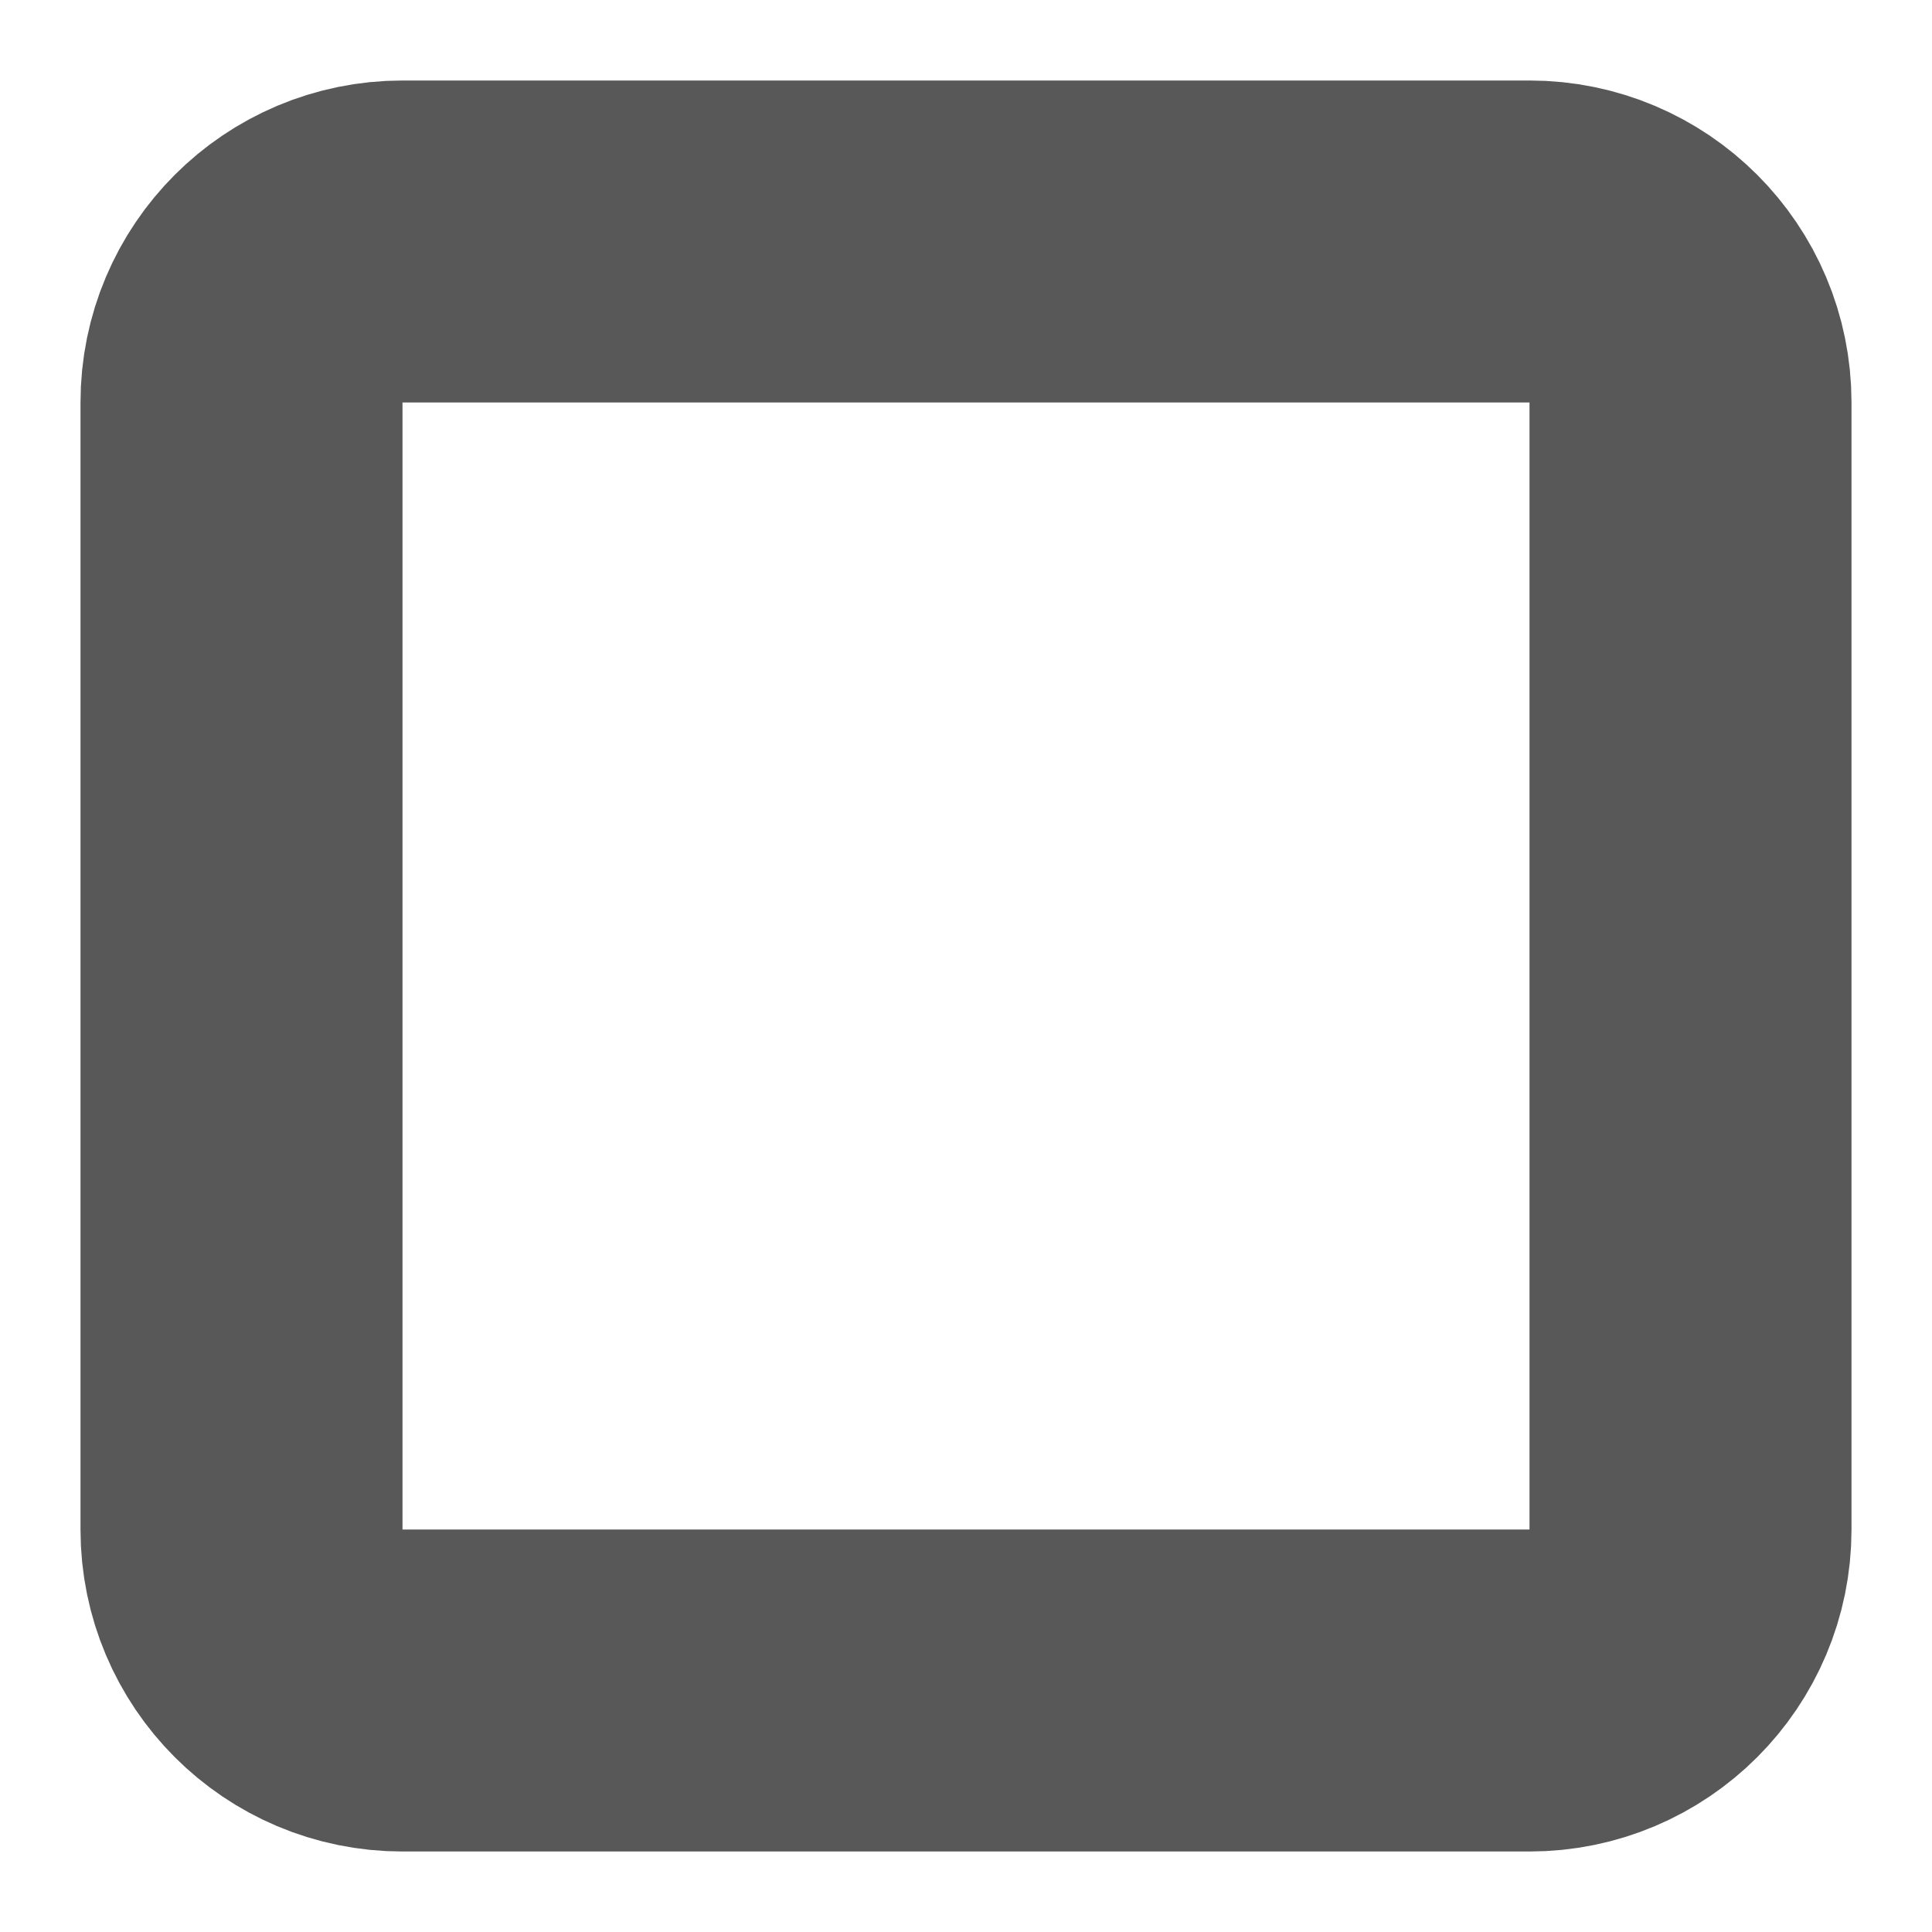
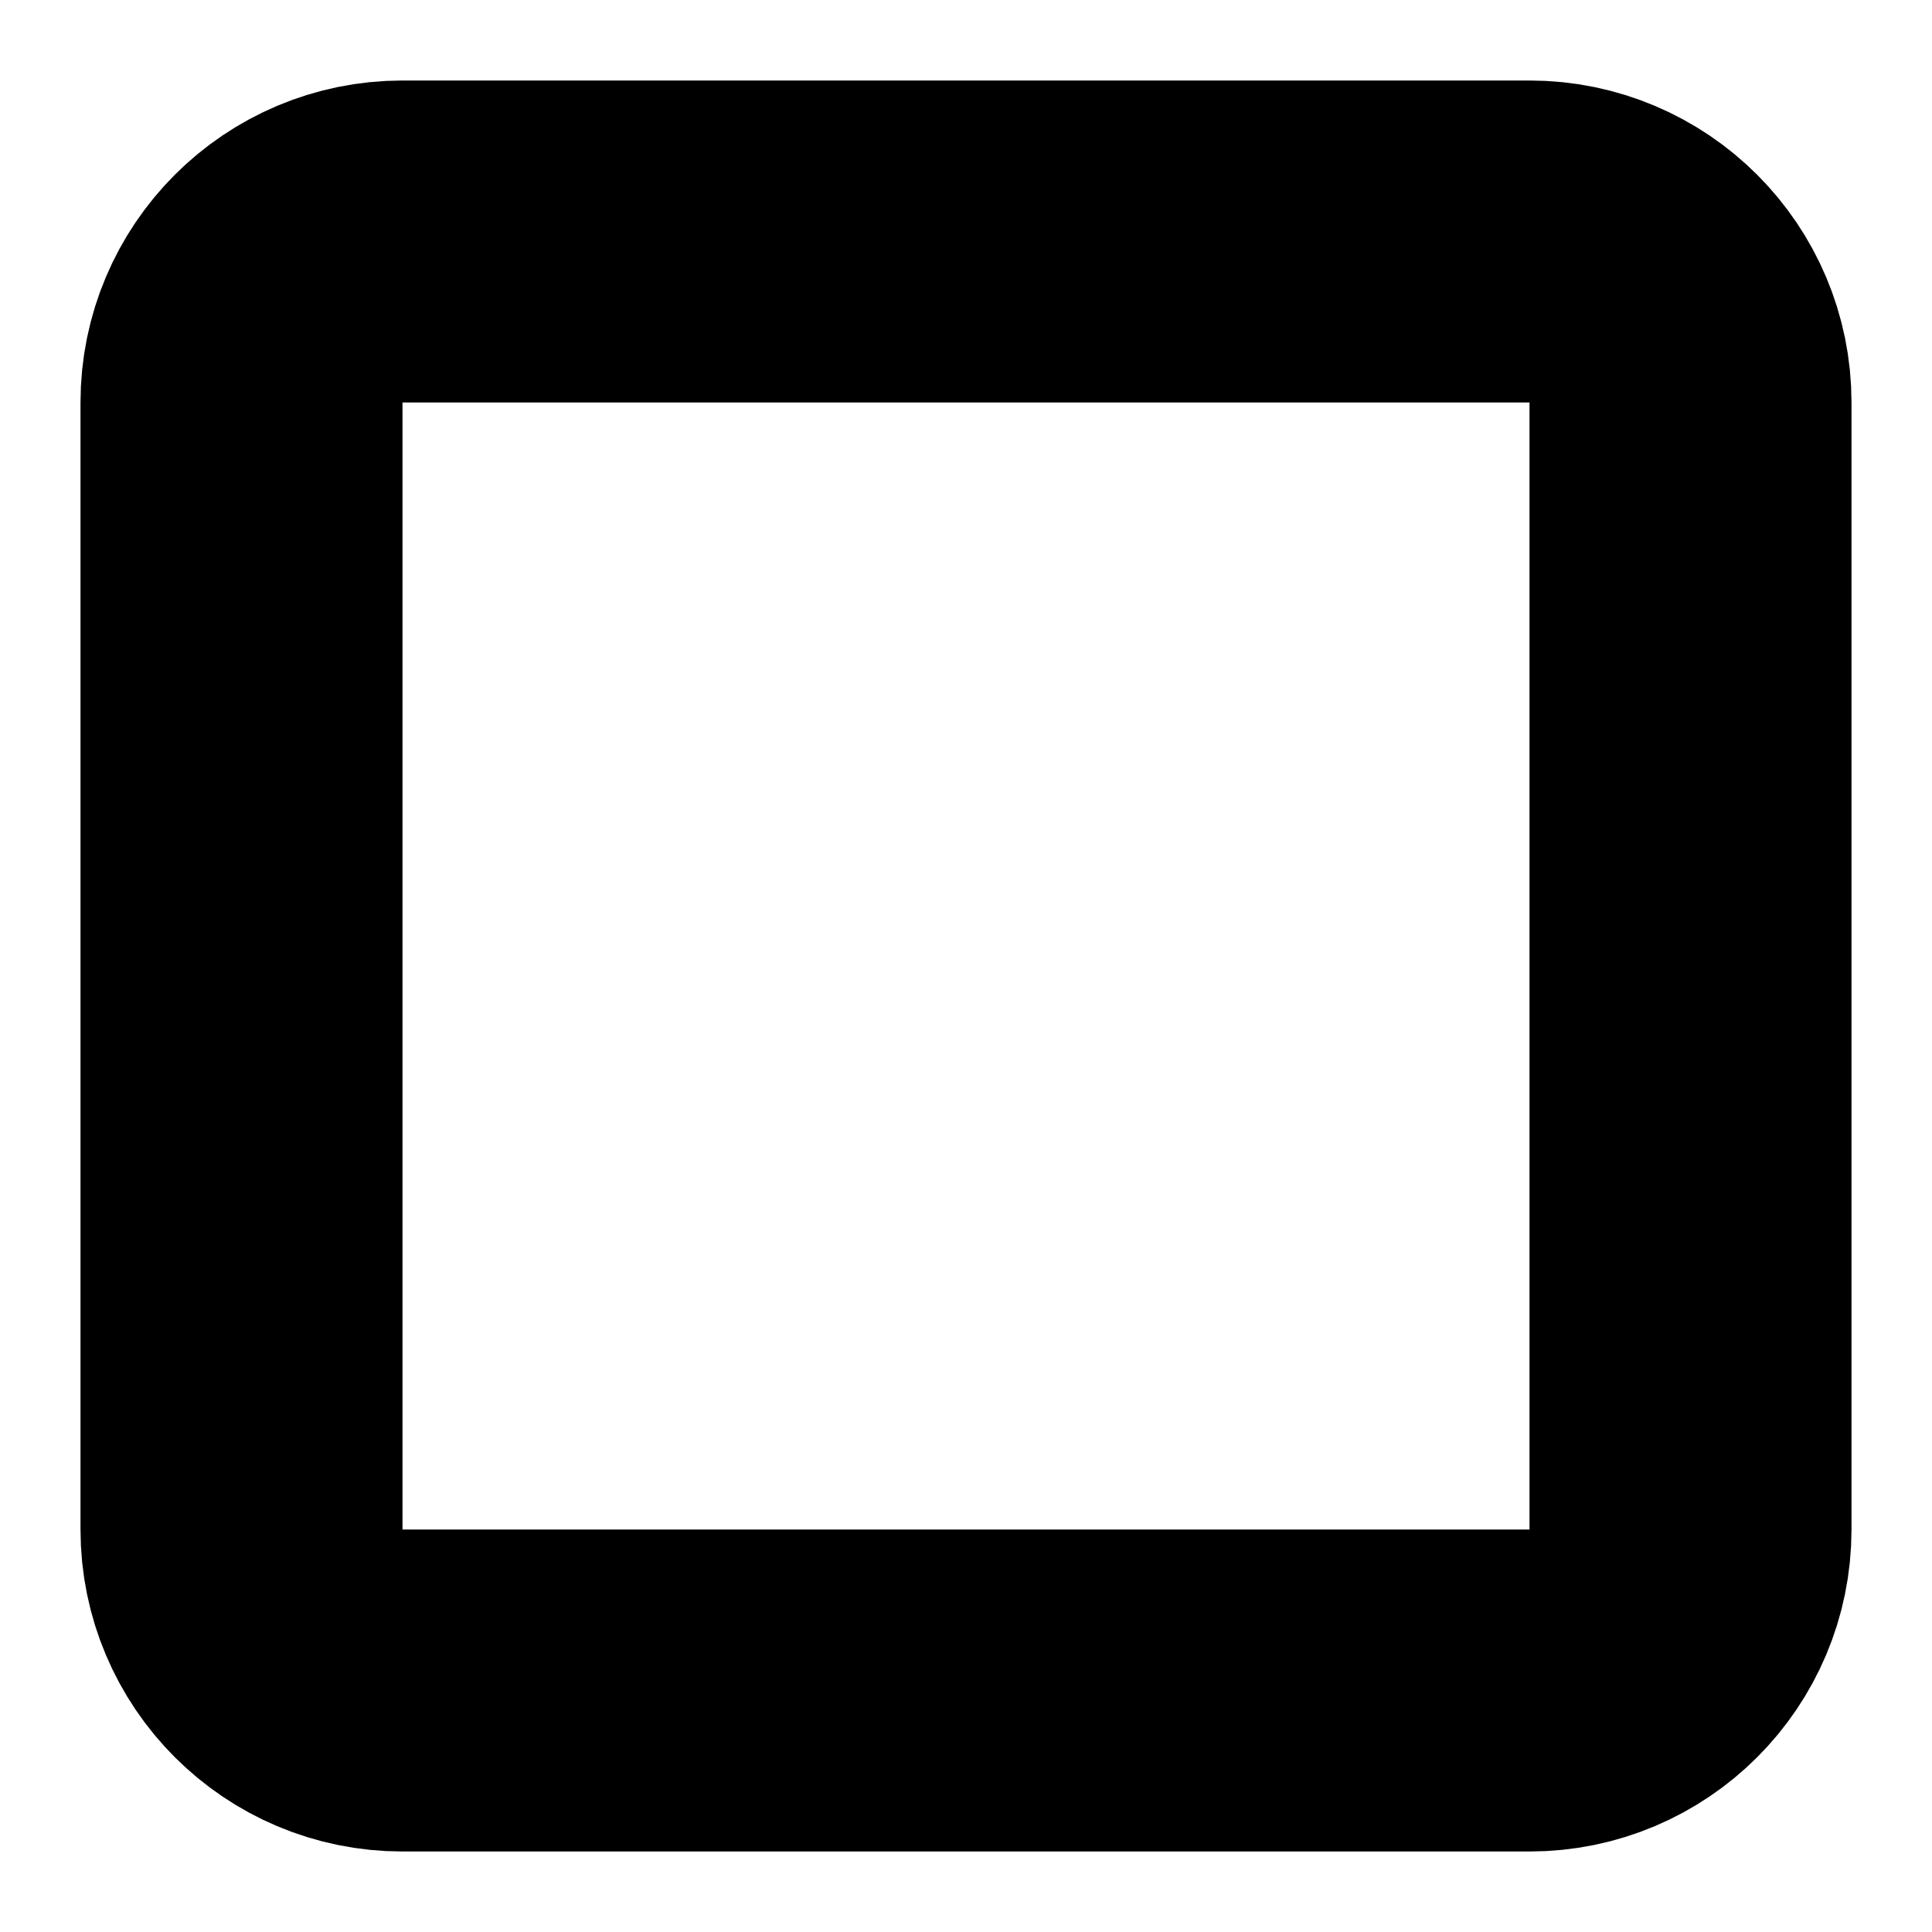
<svg xmlns="http://www.w3.org/2000/svg" width="24" height="24" viewBox="0 0 24 24" fill="none">
-   <path d="M19 3H5C3.895 3 3 3.895 3 5V19C3 20.105 3.895 21 5 21H19C20.105 21 21 20.105 21 19V5C21 3.895 20.105 3 19 3Z" stroke="#585858" stroke-width="4" stroke-linecap="round" stroke-linejoin="round" />
+   <path d="M19 3H5C3.895 3 3 3.895 3 5V19C3 20.105 3.895 21 5 21H19C20.105 21 21 20.105 21 19V5C21 3.895 20.105 3 19 3Z" stroke="currentColor" stroke-width="4" stroke-linecap="round" stroke-linejoin="round" />
</svg>
